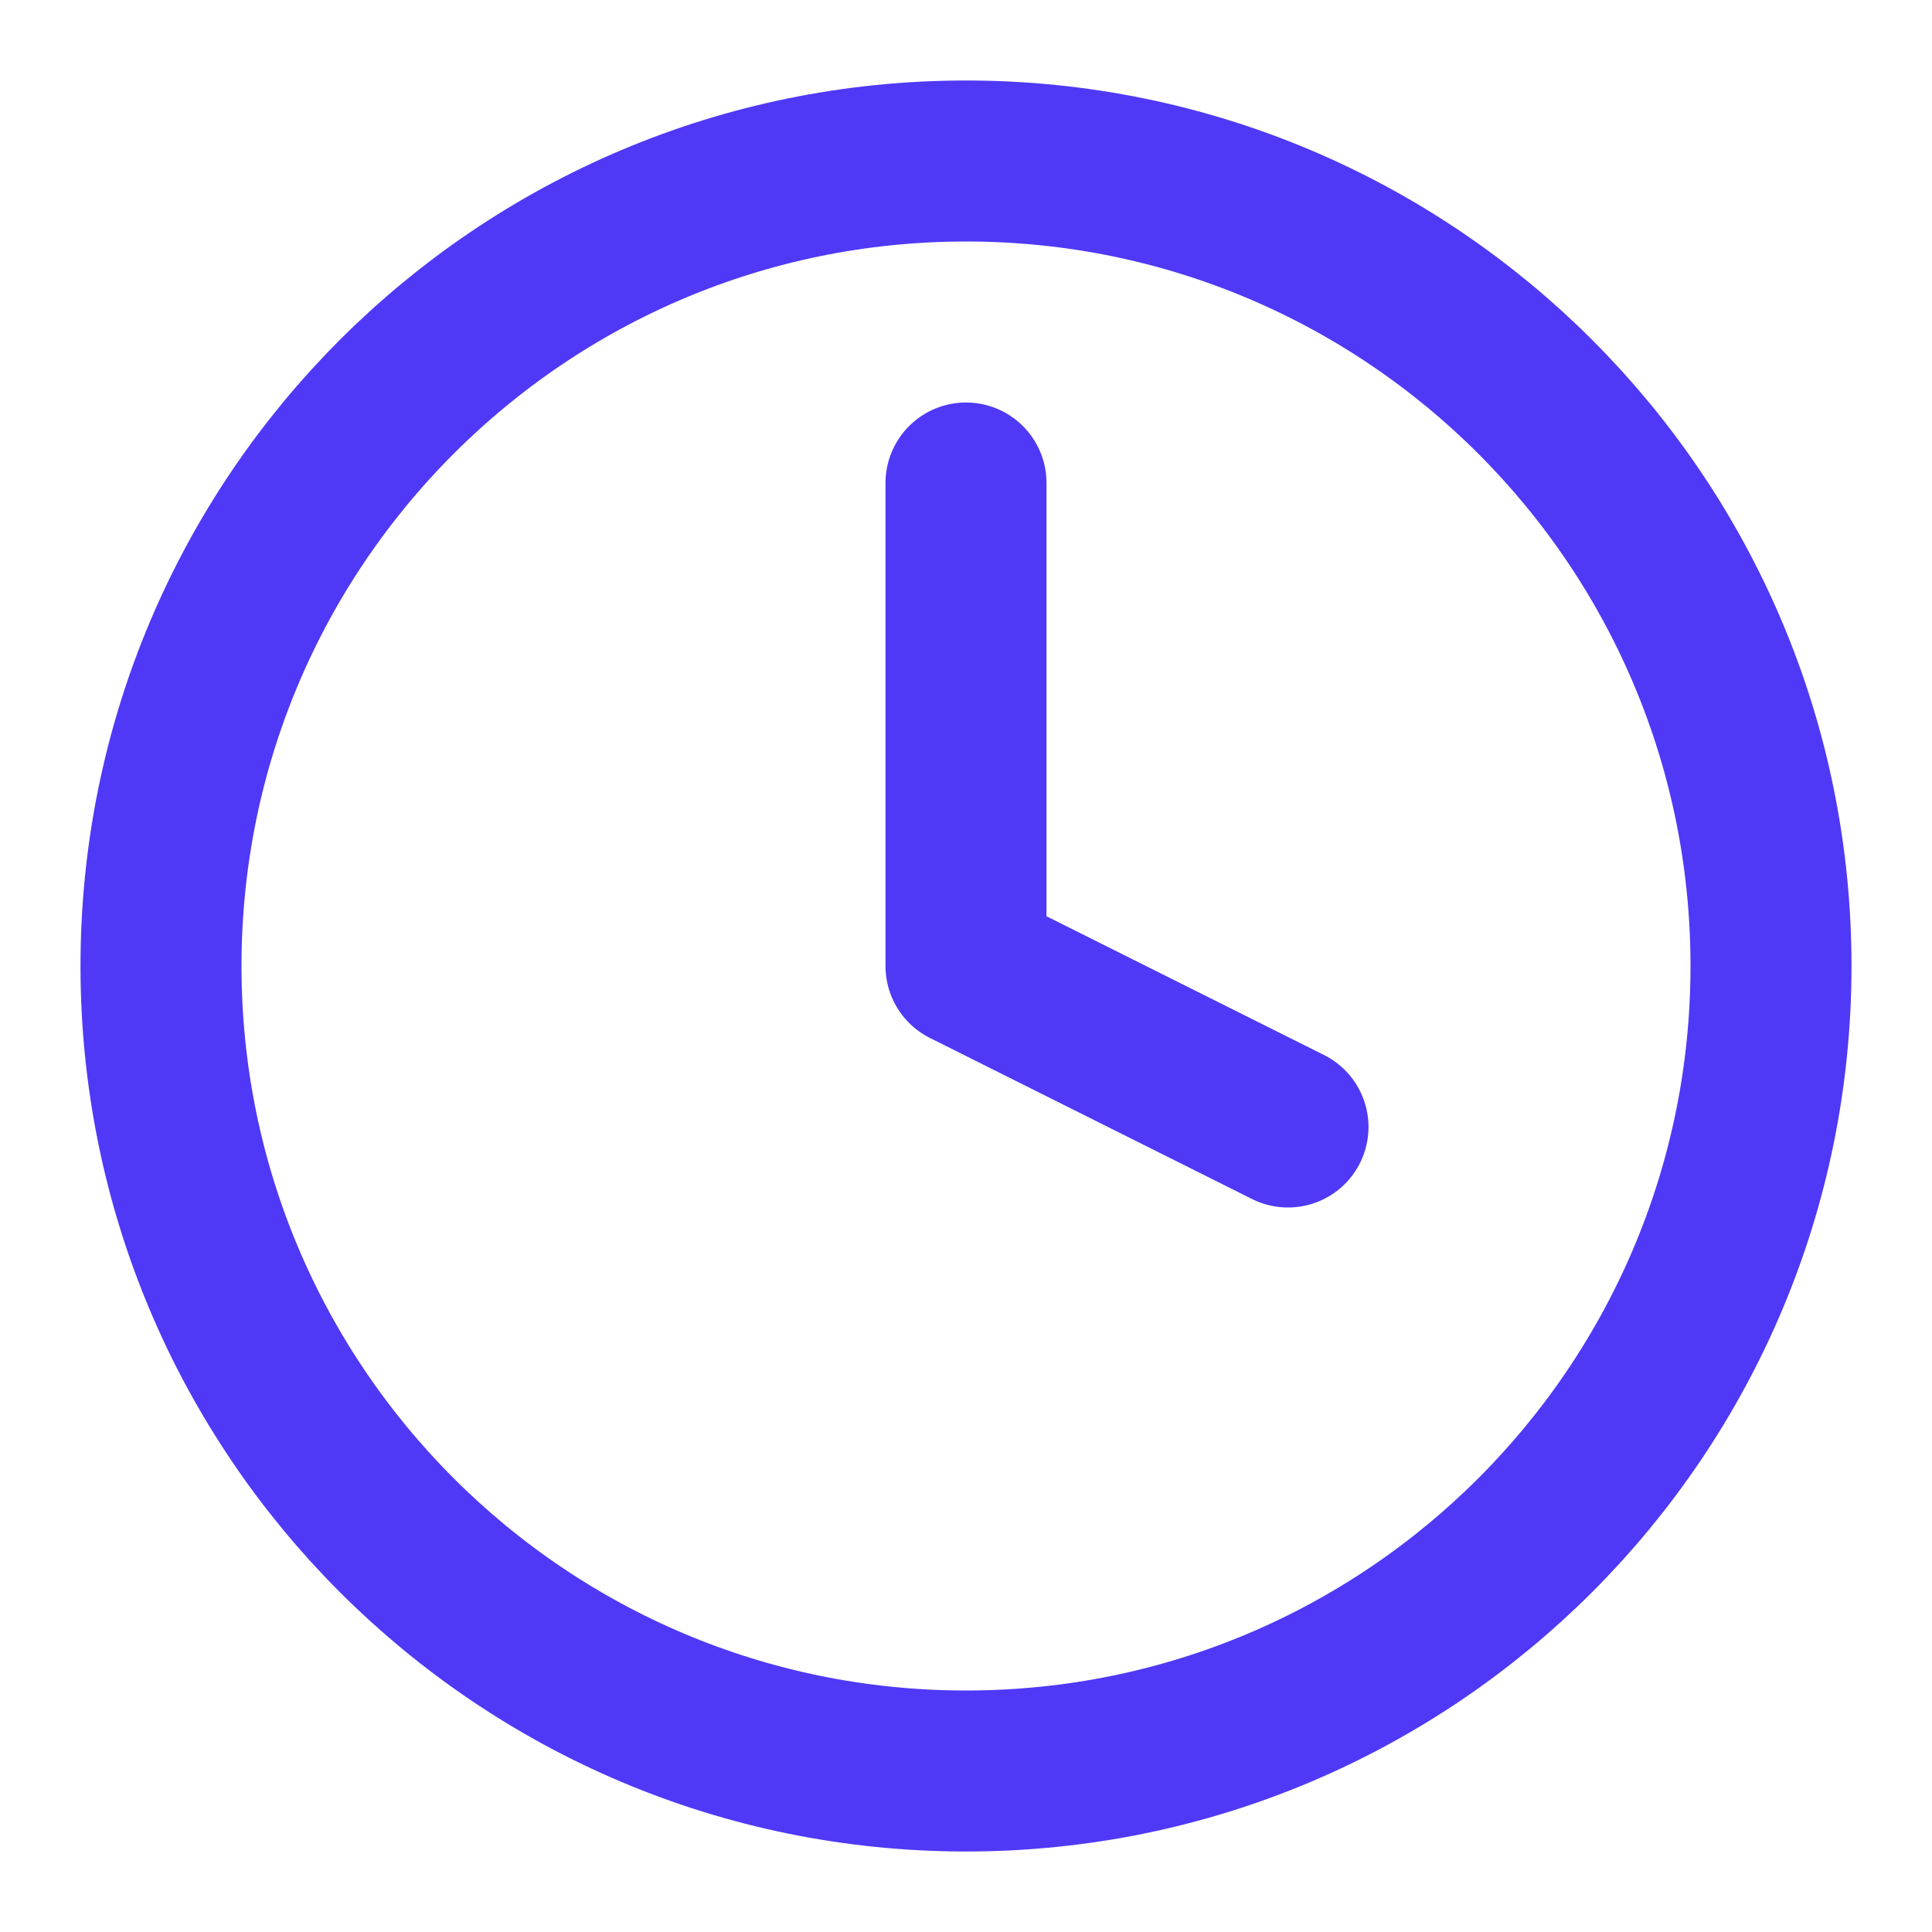
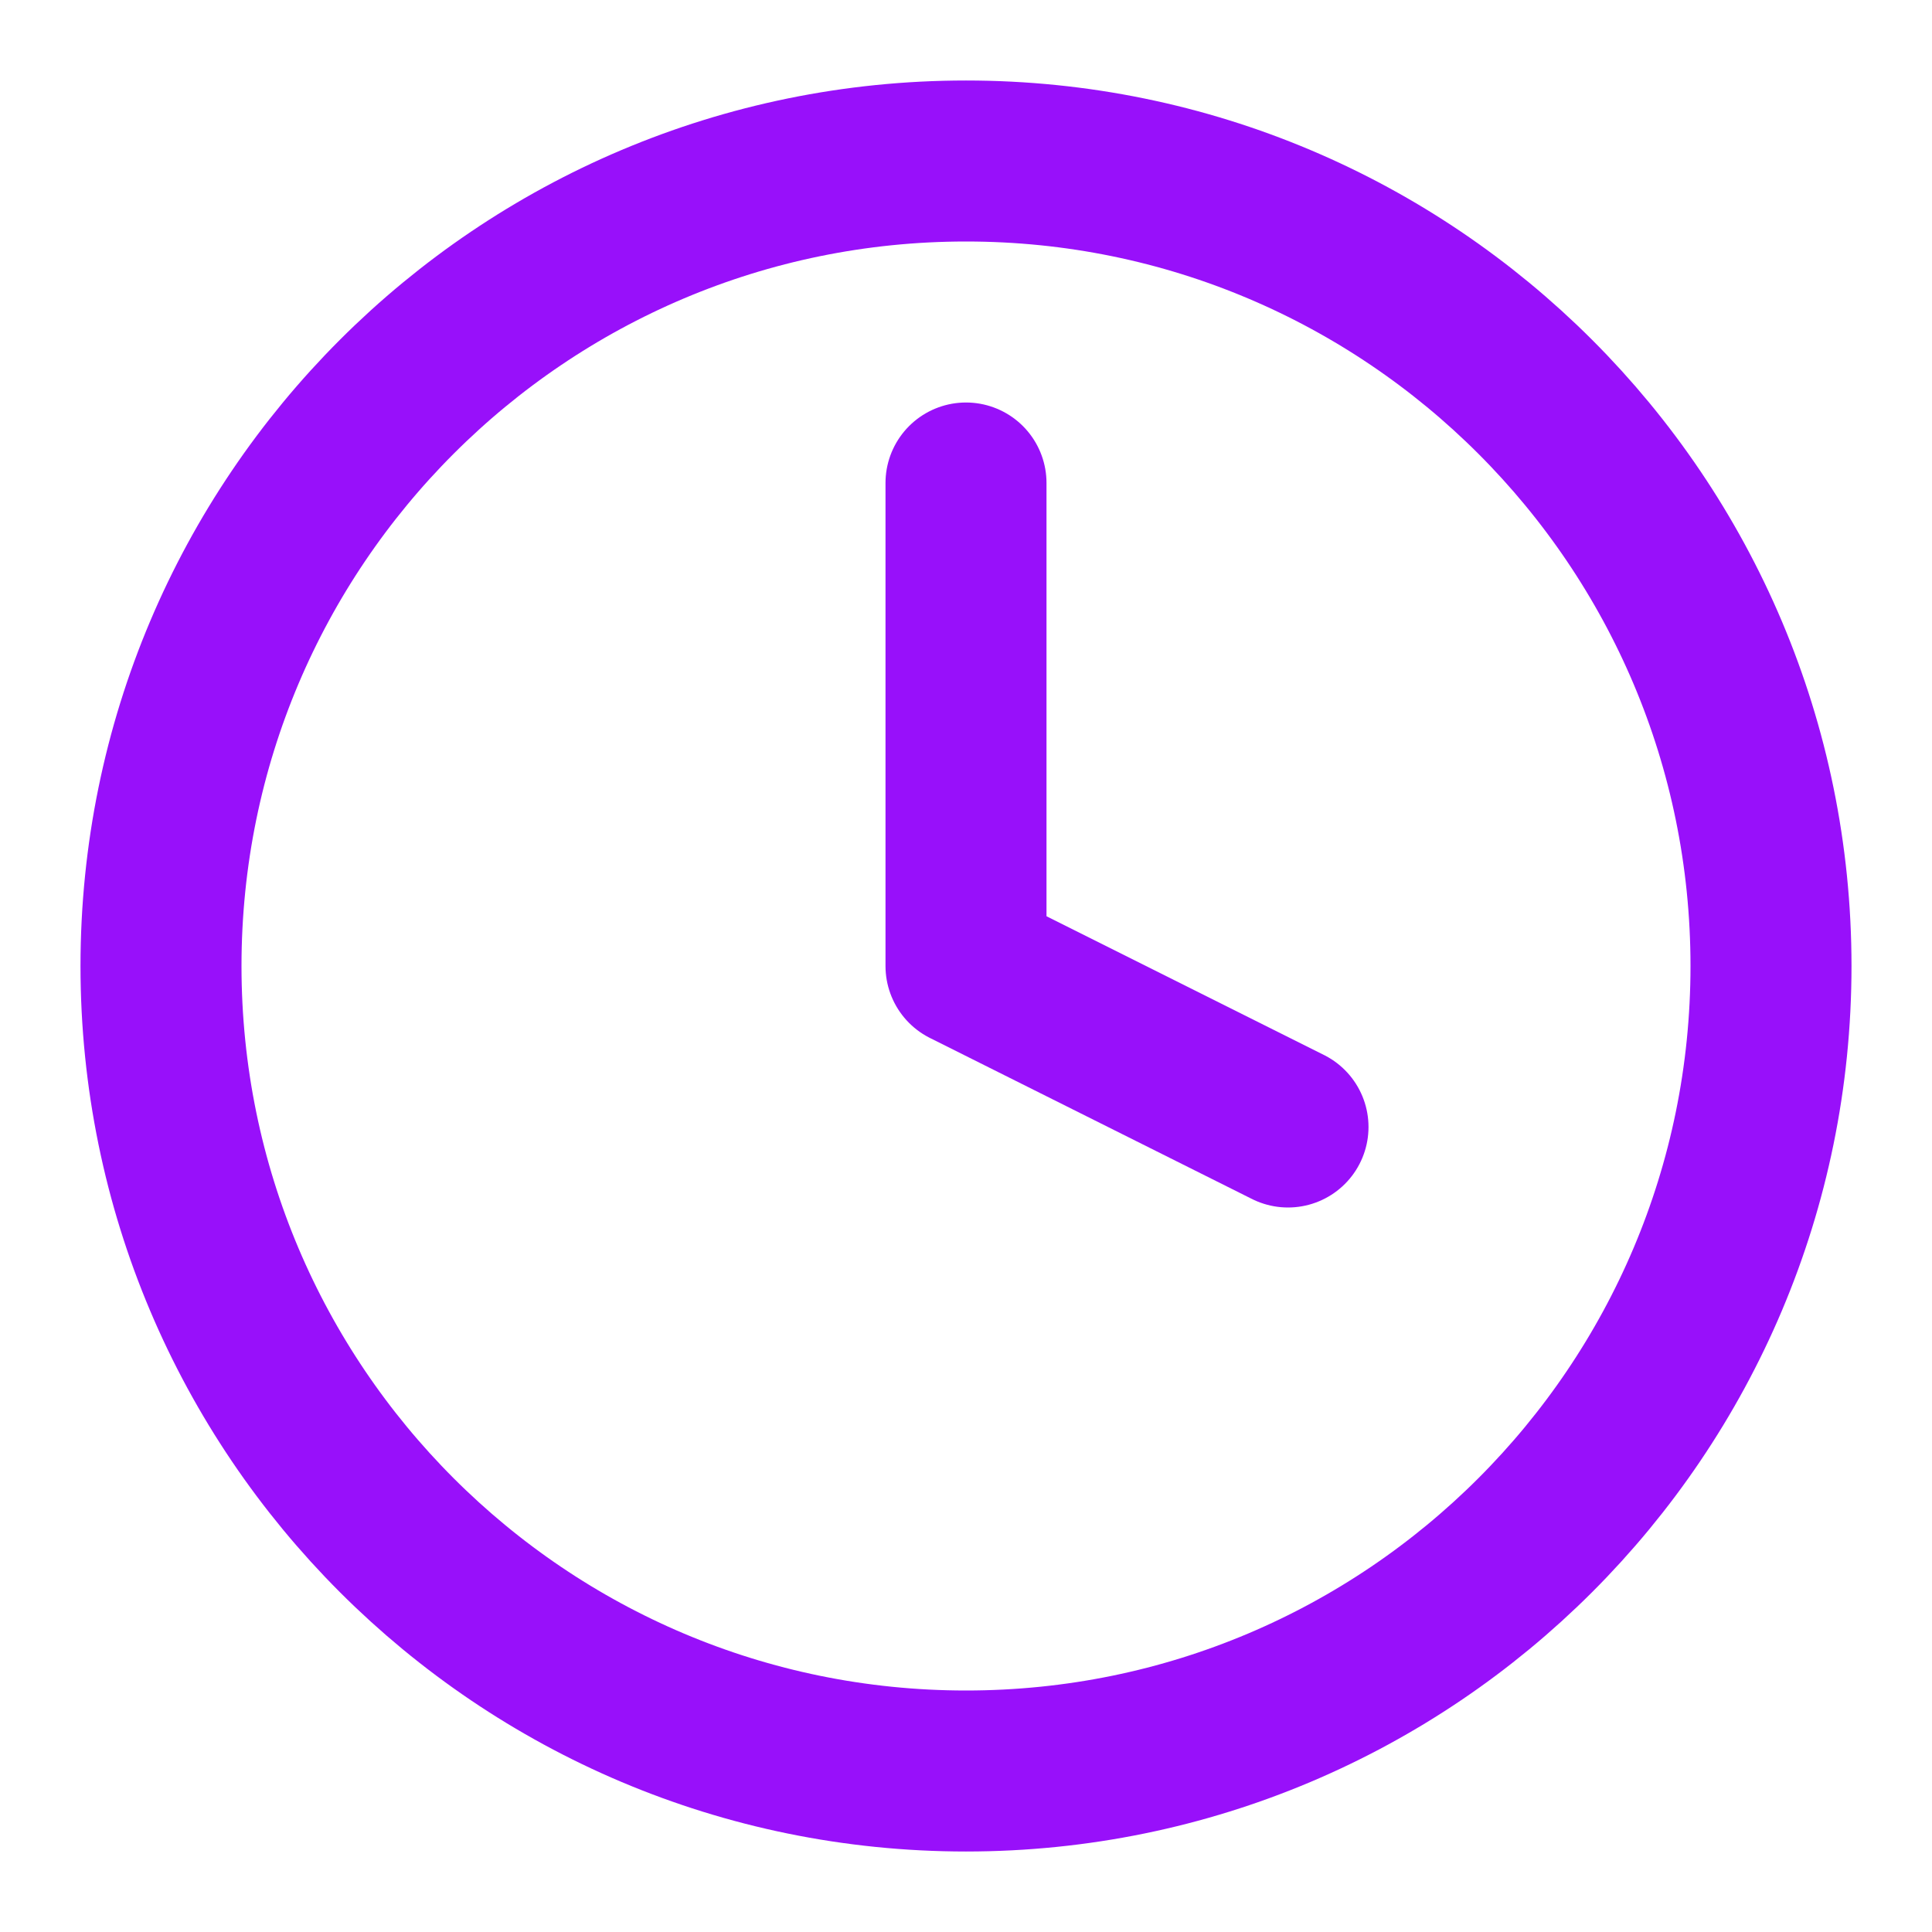
- <svg xmlns="http://www.w3.org/2000/svg" width="24" height="24" viewBox="0 0 24 24" fill="none" stroke="rgb(79, 57, 246)" stroke-width="2" stroke-linecap="round" stroke-linejoin="round" class="lucide lucide-clock w-6 h-6 text-indigo-600" aria-hidden="true" data-fg-bptp113=":330.23263:/components/ResourcesSupportPage.tsx:420:23:15469:54:e:IconComponent">
+ <svg xmlns="http://www.w3.org/2000/svg" width="24" height="24" viewBox="0 0 24 24" fill="none" stroke="rgb(152, 16, 250)" stroke-width="2" stroke-linecap="round" stroke-linejoin="round" class="lucide lucide-clock w-6 h-6 text-indigo-600" aria-hidden="true" data-fg-bptp113=":330.23263:/components/ResourcesSupportPage.tsx:420:23:15469:54:e:IconComponent">
  <path d="M12 6v6l4 2" />
  <circle cx="12" cy="12" r="10" />
</svg>
